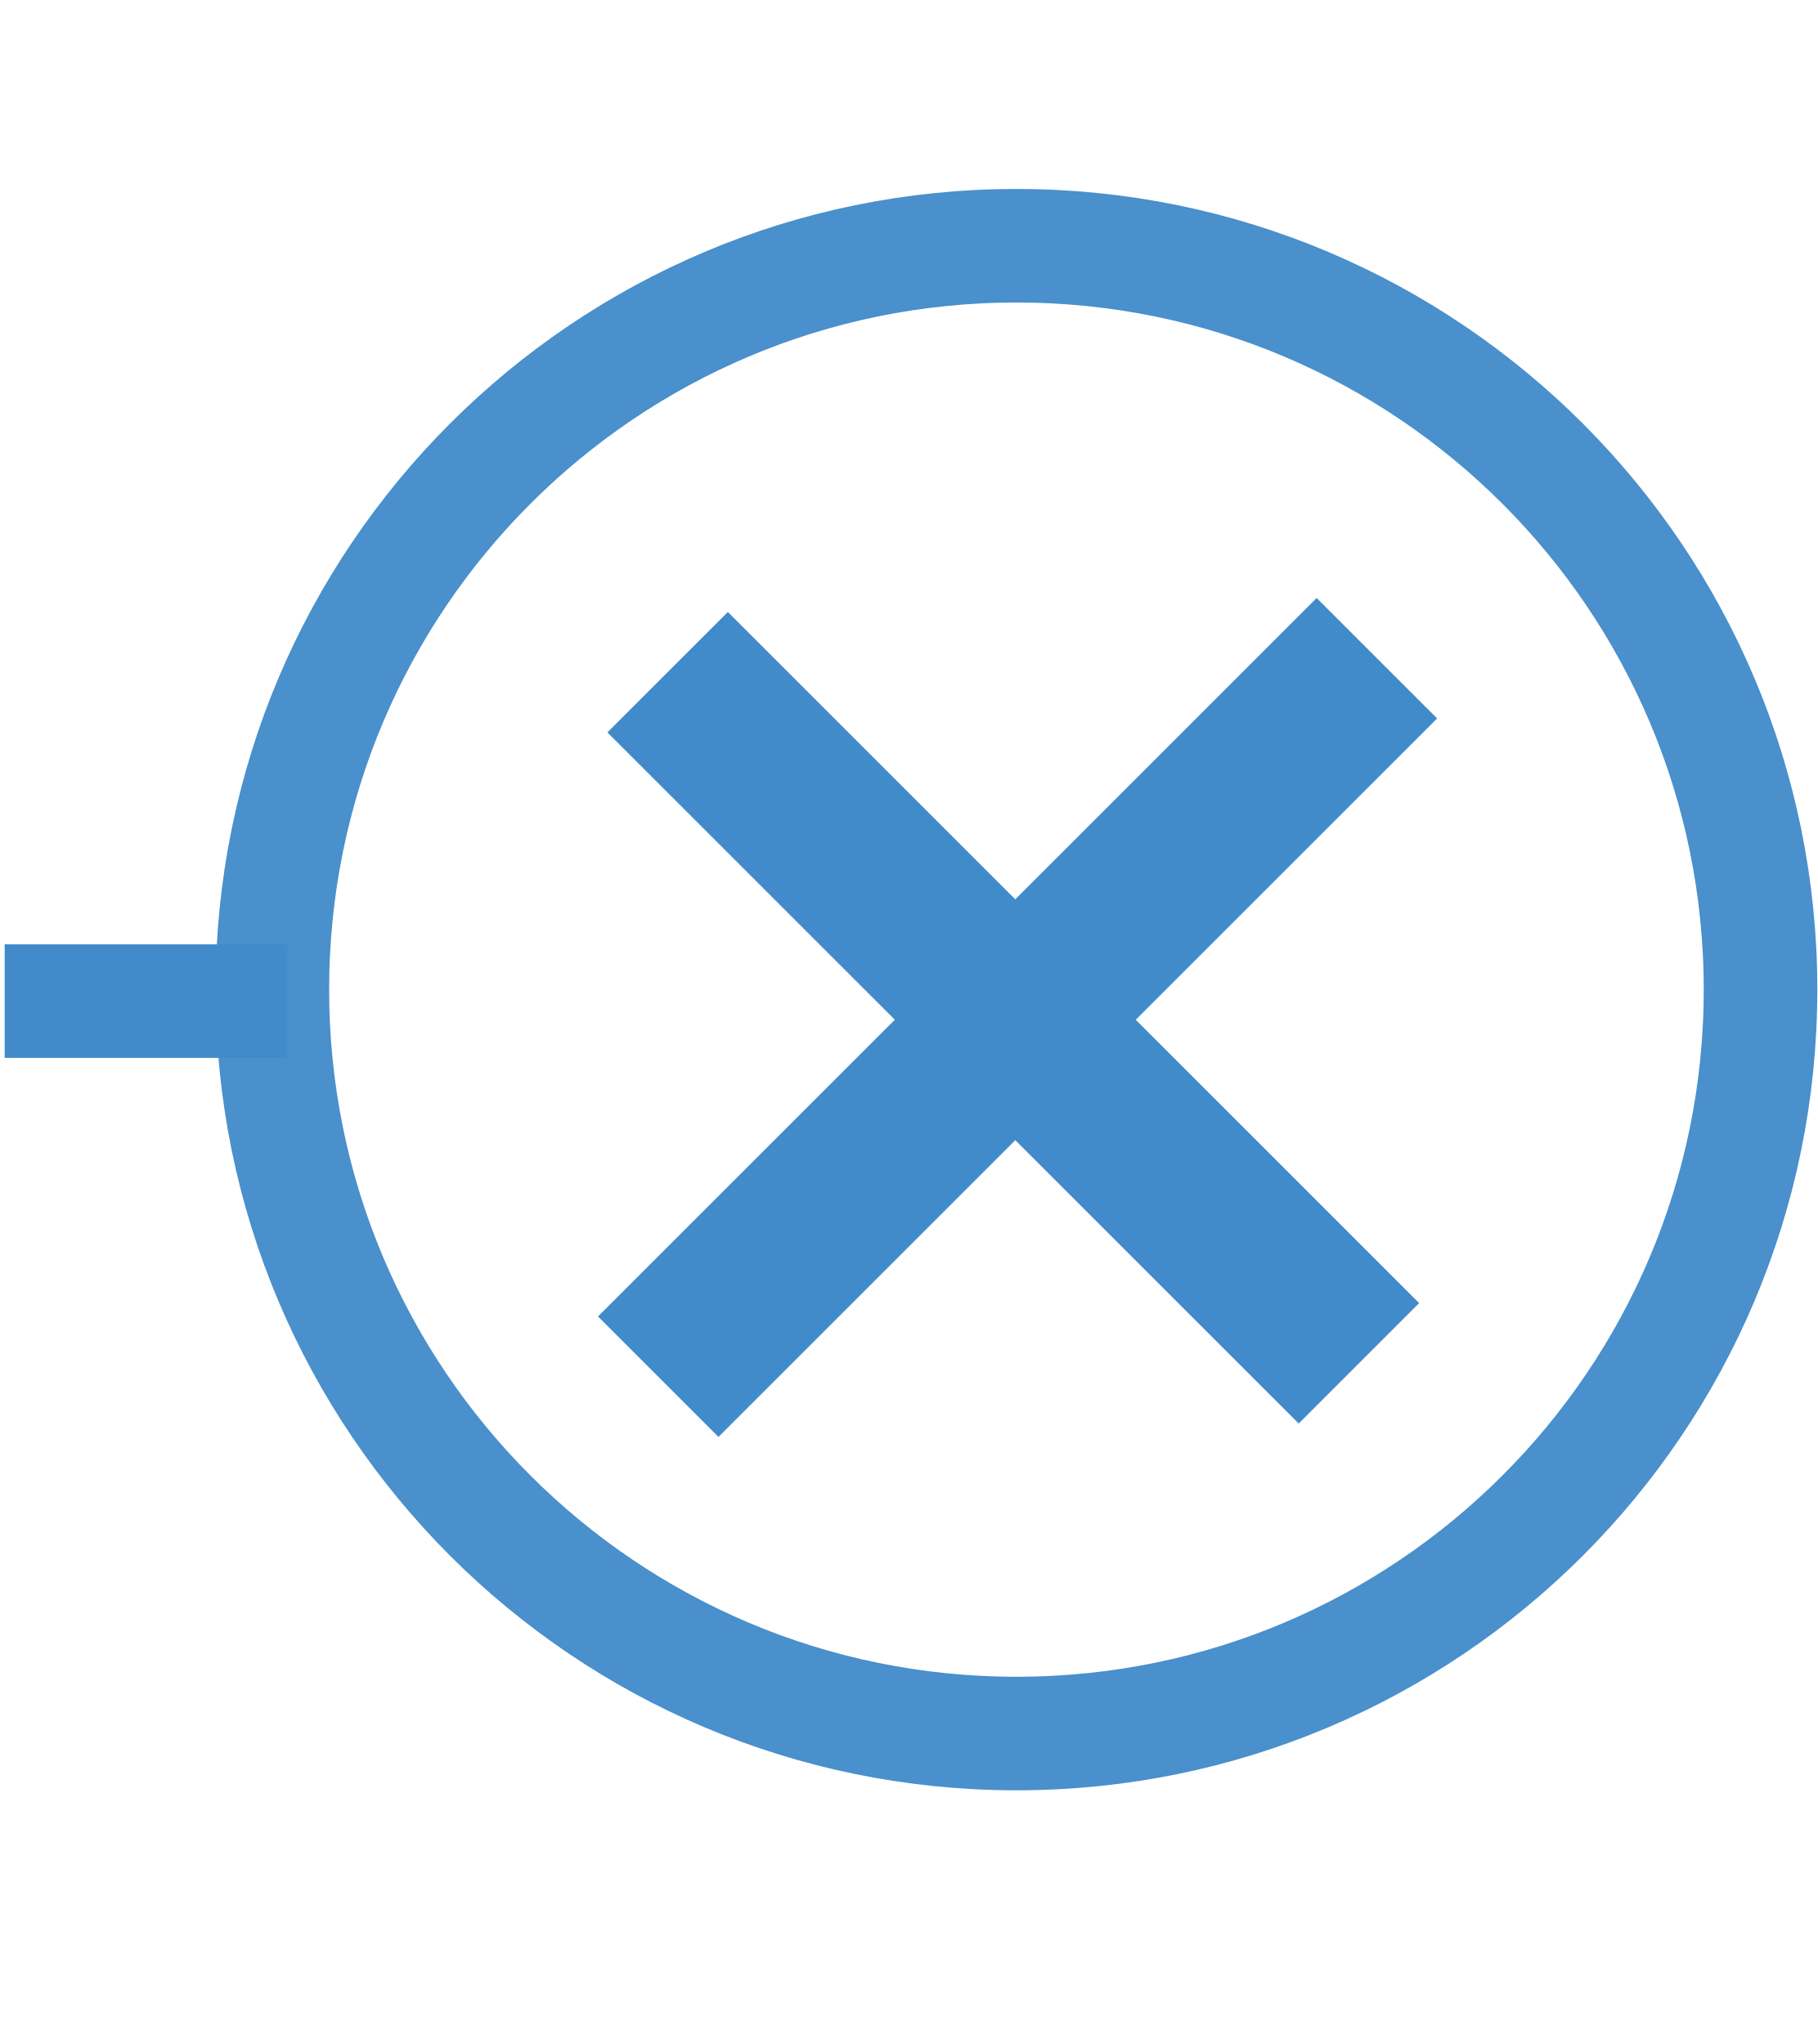
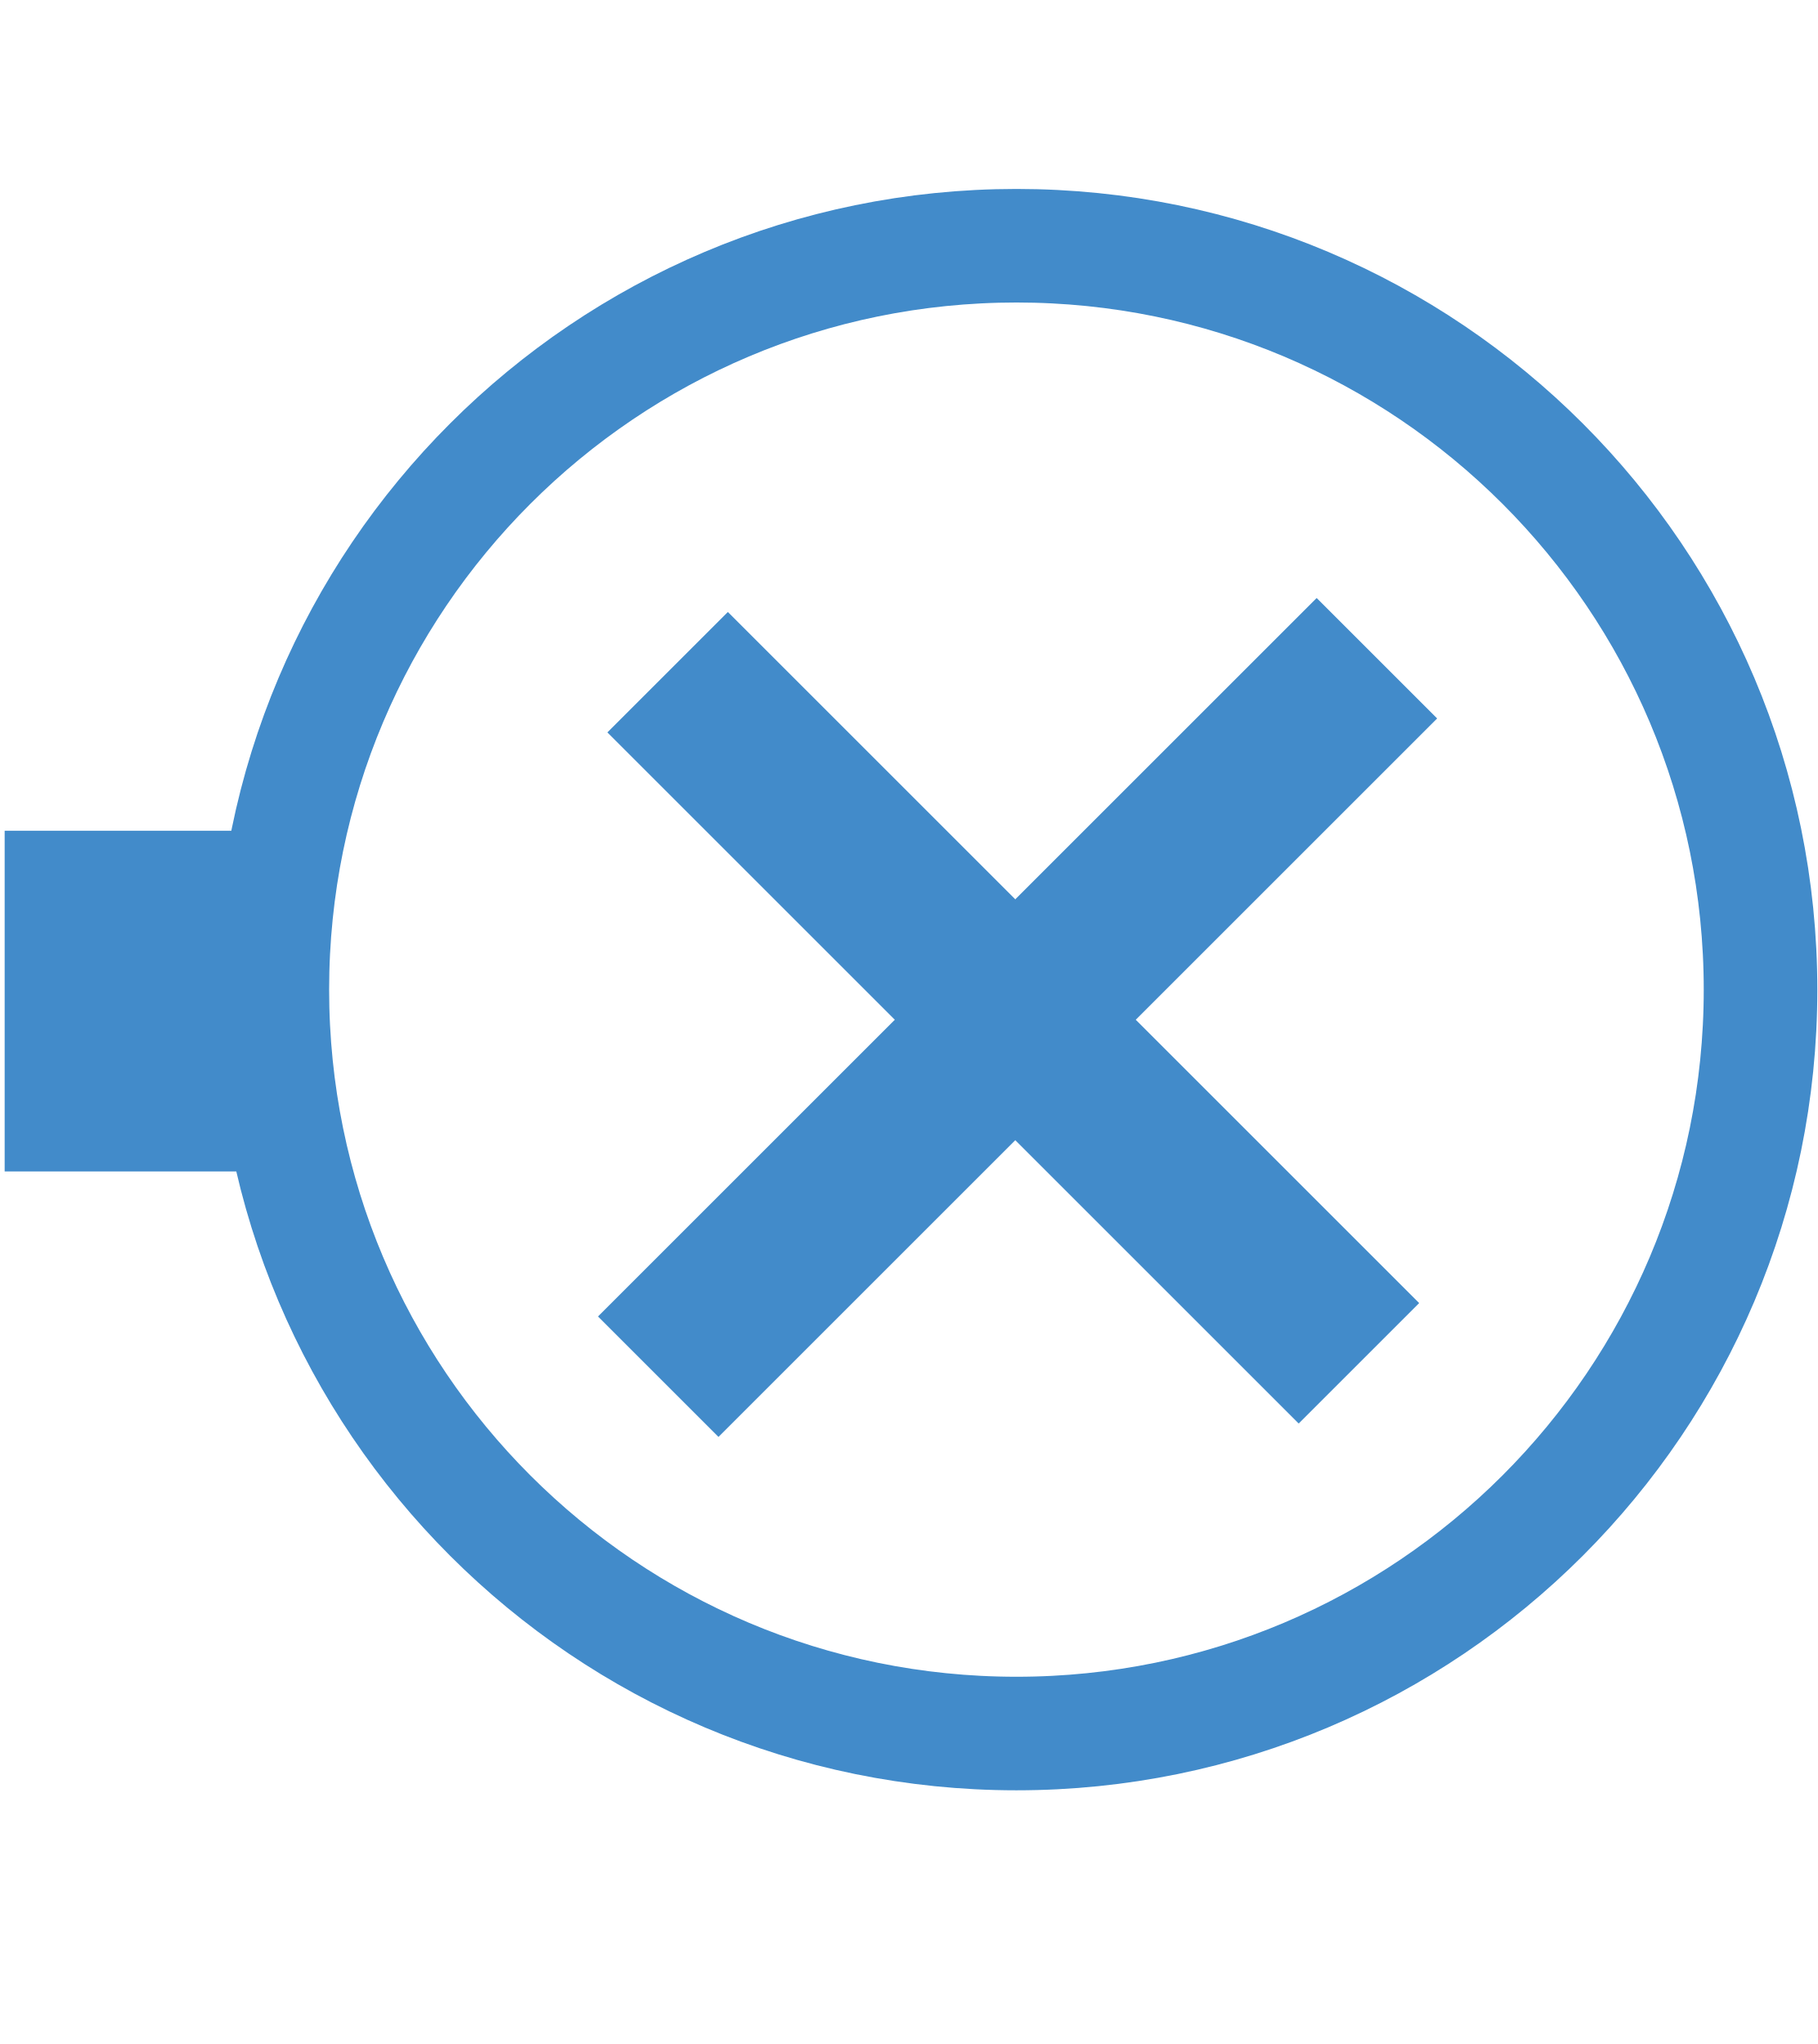
<svg xmlns="http://www.w3.org/2000/svg" width="16" height="18" id="svg2" version="1.1">
  <defs id="defs4" />
  <g id="layer1" transform="translate(0,-1034.362)">
+     <path style="opacity:1;fill:none;stroke:#428bca;stroke-width:1;stroke-linecap:square;stroke-linejoin:round;stroke-miterlimit:4;stroke-opacity:1;stroke-dasharray:none;stroke-dashoffset:0" id="path3771" d="m 14.367,8.592 c 0,3.618 -2.933,6.551 -6.551,6.551 -3.618,0 -6.551,-2.933 -6.551,-6.551 0,-3.618 2.933,-6.551 6.551,-6.551 3.618,0 6.551,2.933 6.551,6.551 z" transform="translate(1.132653,1034.485)" />
+     <path style="fill:none;stroke:#428bca;stroke-width:3;stroke-linecap:butt;stroke-linejoin:miter;stroke-miterlimit:4;stroke-opacity:1;stroke-dasharray:none" d="m 2.531,1043.178 -2.49,0" id="path3773" />
    <path style="fill:none;stroke:#428bca;stroke-width:1;stroke-opacity:1" d="m -17.642,1047.507 0,16.988 7.559,0 c 4.154,0 7.499,-3.782 7.499,-8.477 0,-4.695 -3.346,-8.511 -7.499,-8.511 l -7.559,0 z" id="rect3767" />
    <g id="g3764" transform="translate(0.6938776,-1.122366)" style="stroke:#428bca;stroke-opacity:1">
      <path id="path3761" d="m 5.184,1041.404 6.086,6.086" style="fill:none;stroke:#428bca;stroke-width:1.5;stroke-linecap:butt;stroke-linejoin:miter;stroke-miterlimit:4;stroke-opacity:1;stroke-dasharray:none" />
      <g transform="translate(0.06122449,0)" id="g3769" style="stroke:#428bca;stroke-width:1.5;stroke-miterlimit:4;stroke-opacity:1;stroke-dasharray:none">
        <path style="fill:none;stroke:#428bca;stroke-width:1.5;stroke-linecap:butt;stroke-linejoin:miter;stroke-miterlimit:4;stroke-opacity:1;stroke-dasharray:none" d="m 11.367,1041.281 -6.327,6.327" id="path3763" />
      </g>
    </g>
-     <path style="opacity:0.96;fill:none;stroke:#428bca;stroke-width:1;stroke-linecap:square;stroke-linejoin:round;stroke-miterlimit:4;stroke-opacity:1;stroke-dasharray:none;stroke-dashoffset:0" id="path3771" d="m 14.367,8.592 a 6.551,6.551 0 1 1 -13.102,0 6.551,6.551 0 1 1 13.102,0 z" transform="translate(1.132653,1034.485)" />
-     <path style="fill:none;stroke:#428bca;stroke-width:1px;stroke-linecap:butt;stroke-linejoin:miter;stroke-opacity:1" d="m 2.531,8.816 -2.49,0" id="path3773" transform="translate(0,1034.362)" />
  </g>
</svg>
